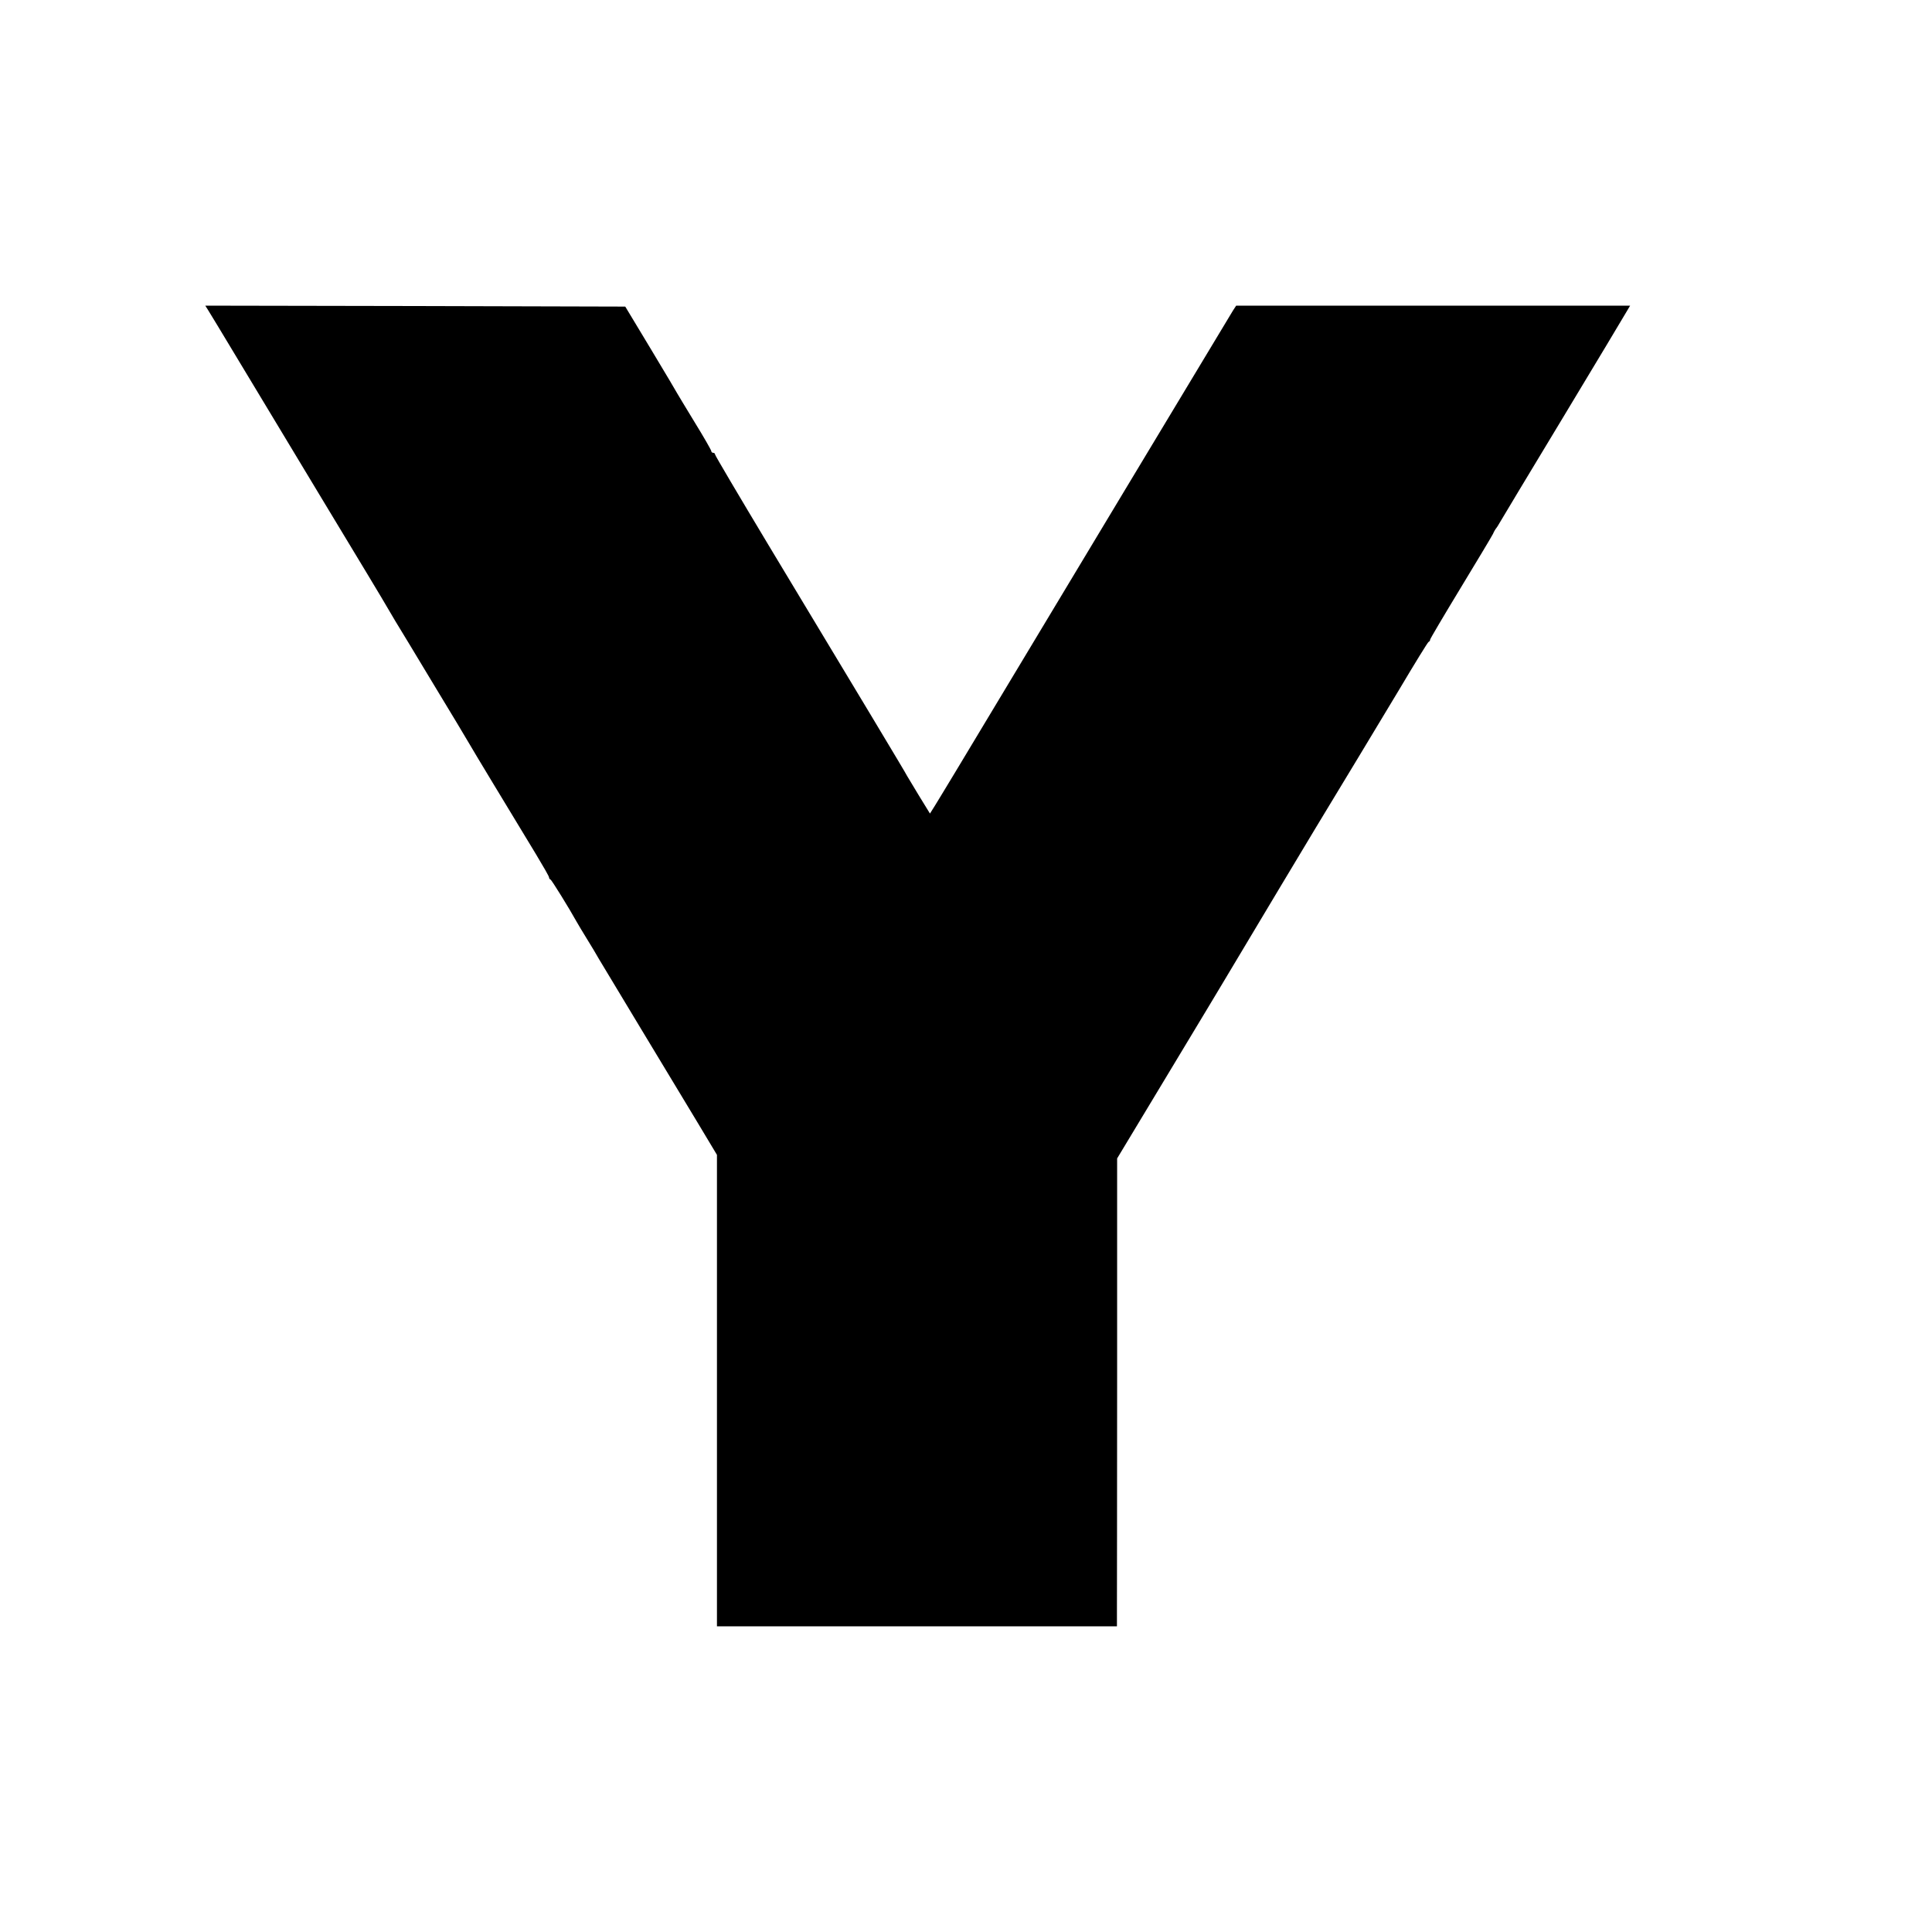
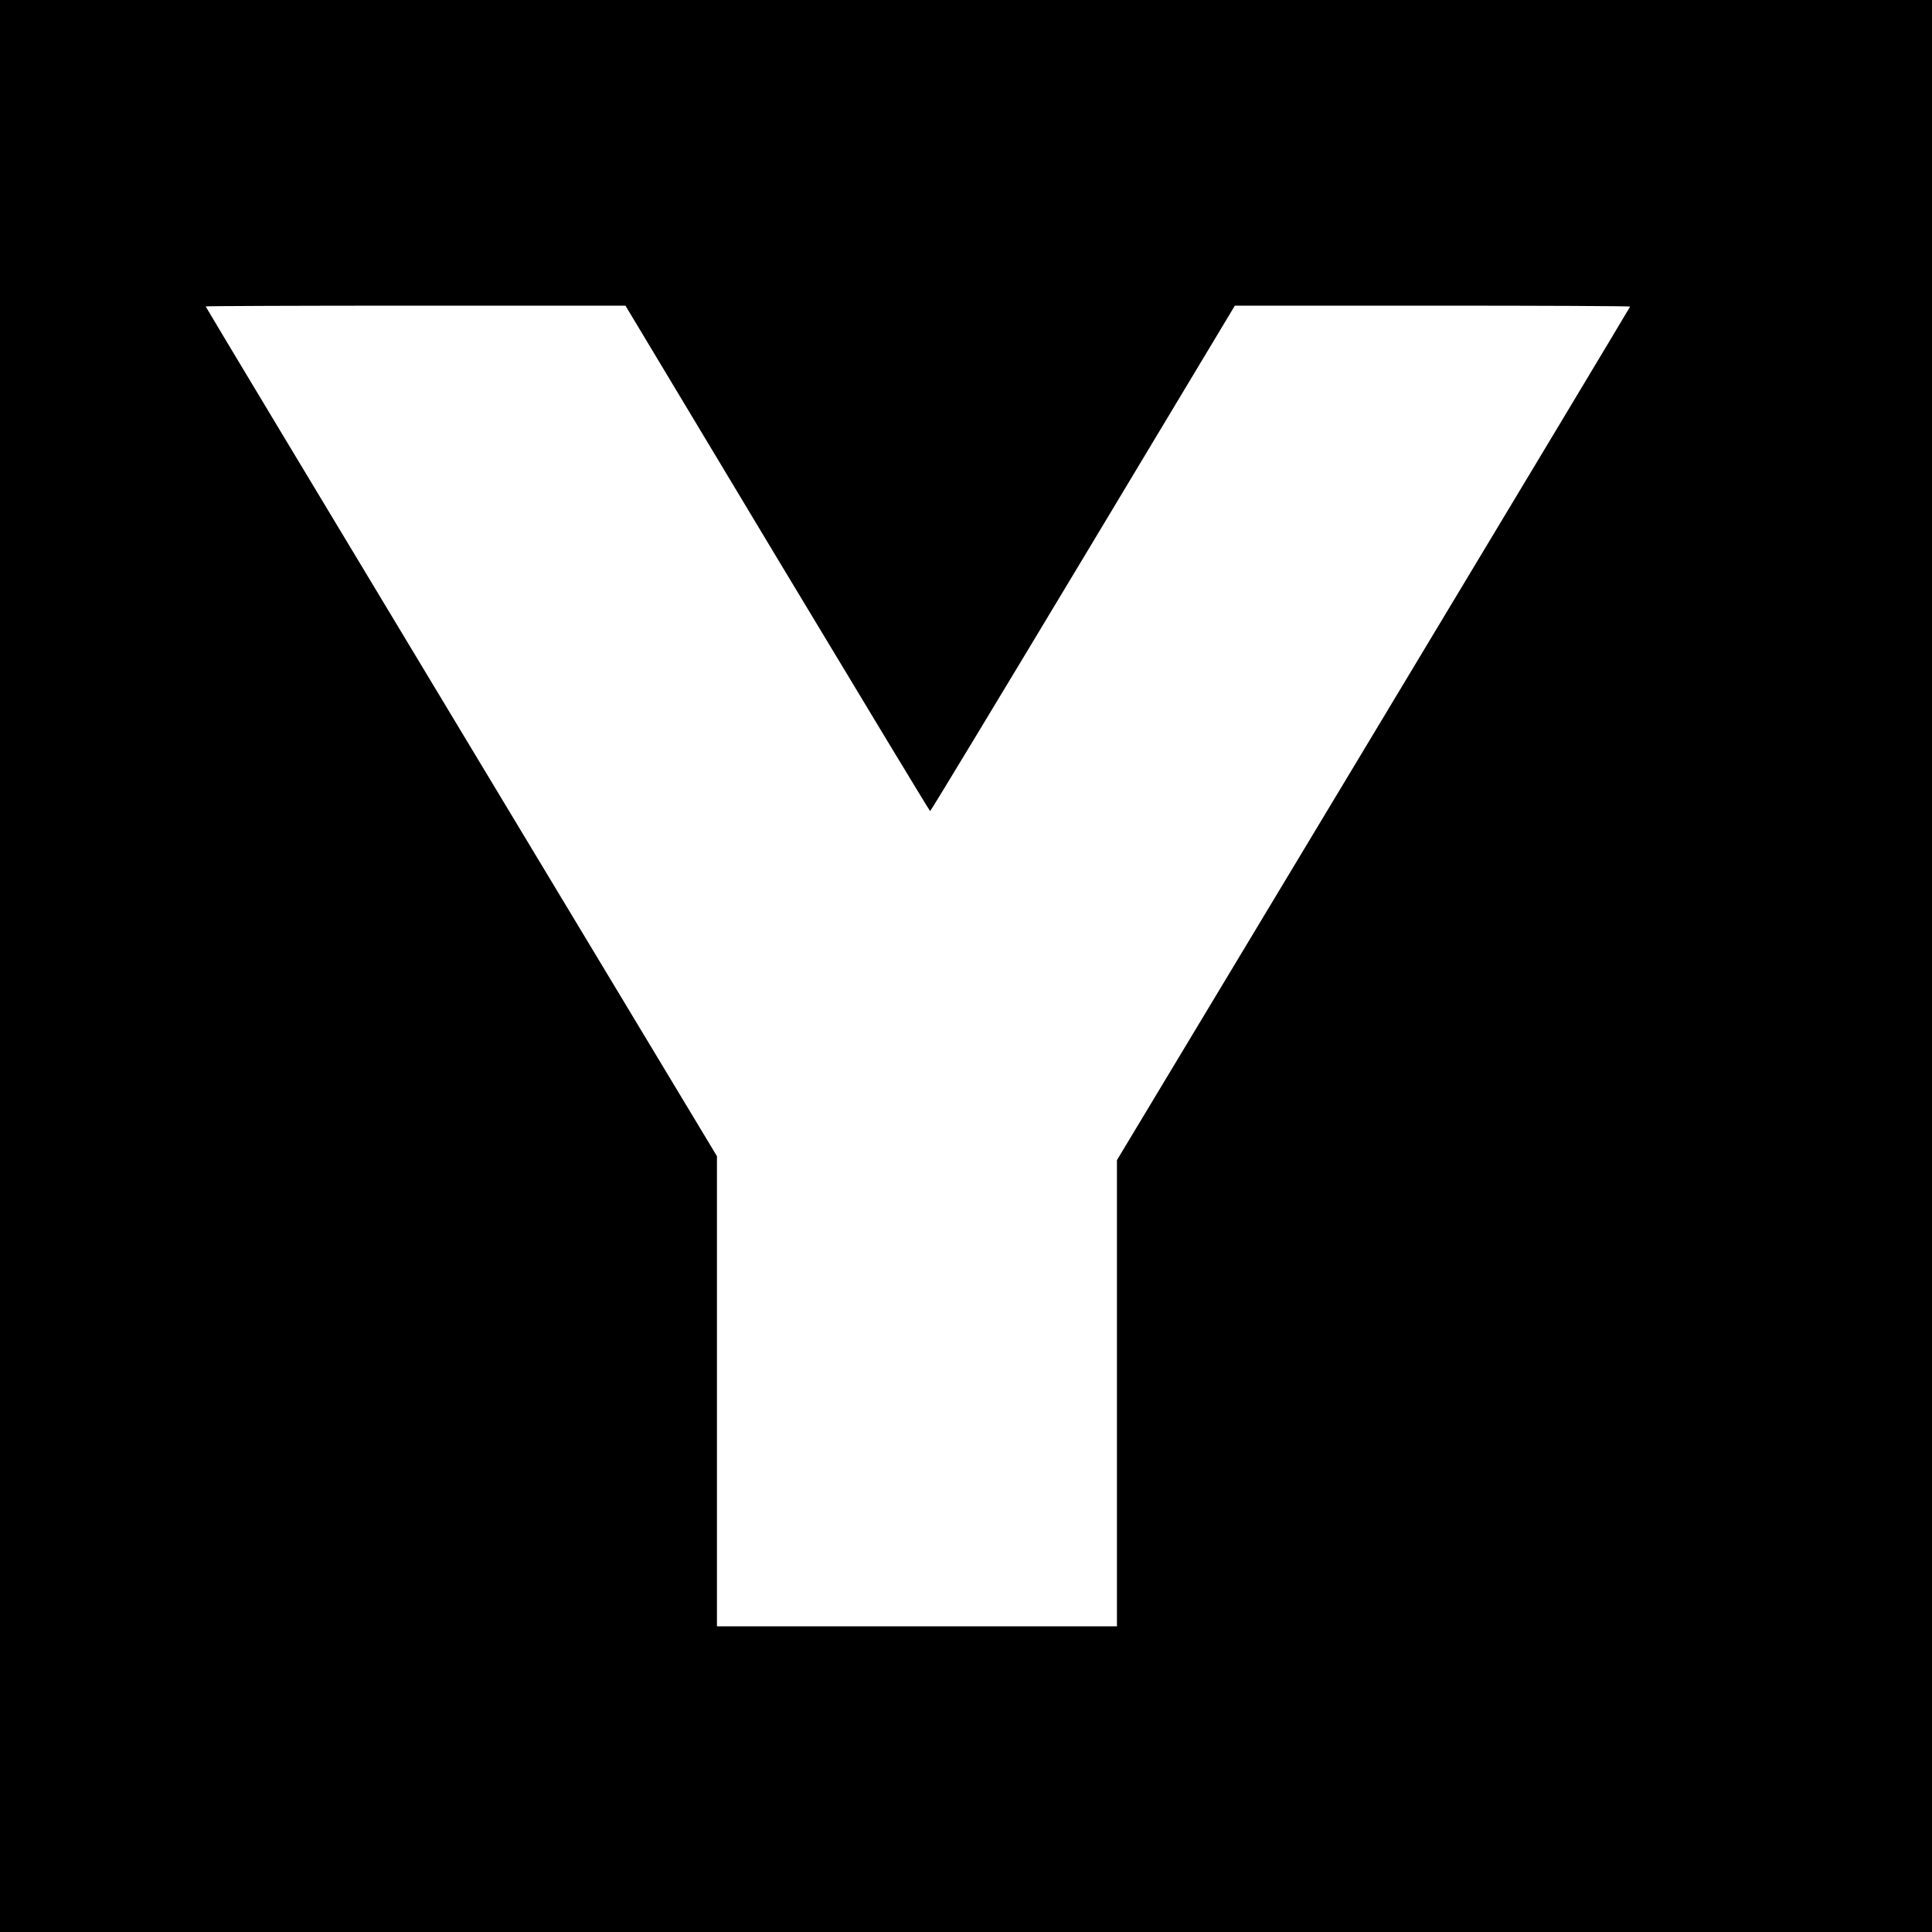
- <svg xmlns="http://www.w3.org/2000/svg" version="1.0" width="1024pt" height="1024pt" viewBox="0 0 1024 1024" preserveAspectRatio="xMidYMid meet">
-   <g transform="translate(0,1024) scale(0.1,-0.1)" fill="#000000" stroke="none">
-     <path d="M1102 8598 c8 -13 77 -126 153 -253 76 -126 282 -468 458 -760 176 -291 328 -543 337 -560 9 -16 30 -51 46 -78 16 -26 106 -174 199 -329 94 -154 180 -299 193 -321 21 -37 185 -308 353 -585 38 -63 69 -117 69 -122 0 -5 3 -10 8 -12 6 -2 101 -156 138 -223 6 -11 30 -51 54 -90 24 -38 52 -86 64 -107 12 -20 111 -185 221 -367 110 -182 246 -408 303 -502 l102 -170 0 -1250 0 -1249 1060 0 1060 0 0 78 c0 42 1 600 1 1240 l0 1162 276 458 c151 251 281 466 287 477 31 53 557 931 585 975 26 42 214 354 347 575 82 138 152 252 156 253 5 2 8 7 8 12 0 4 72 126 160 271 88 145 166 275 173 289 6 14 14 27 17 30 3 3 11 16 19 30 8 14 158 264 334 555 176 292 328 545 338 563 l19 32 -1044 0 -1044 0 -17 -26 c-13 -21 -1011 -1679 -1465 -2435 -48 -80 -100 -165 -114 -188 l-27 -43 -59 96 c-32 53 -60 99 -62 103 -3 9 -277 464 -739 1231 -153 255 -279 468 -279 473 0 5 -4 9 -10 9 -5 0 -10 4 -10 9 0 5 -40 75 -90 156 -49 81 -90 148 -90 149 0 1 -62 106 -138 232 l-138 229 -1113 3 -1113 2 14 -22z" />
-   </g>
+ <svg xmlns="http://www.w3.org/2000/svg" version="1" width="1365.333" height="1365.333" viewBox="0 0 1024 1024">
+   <path d="M0 512v512h1024V0H0v512zm412-216c44.3 73.6 80.7 133.9 81 133.9.3 0 36.7-60.2 81-133.9l80.5-134h104.8c57.6 0 104.7.2 104.7.5 0 .2-61.2 102.1-136 226.4l-136 226V862H380V612.8l-135.5-225C170 264.1 109 162.7 109 162.4c0-.2 50.1-.4 111.3-.4h111.2L412 296z" />
</svg>
